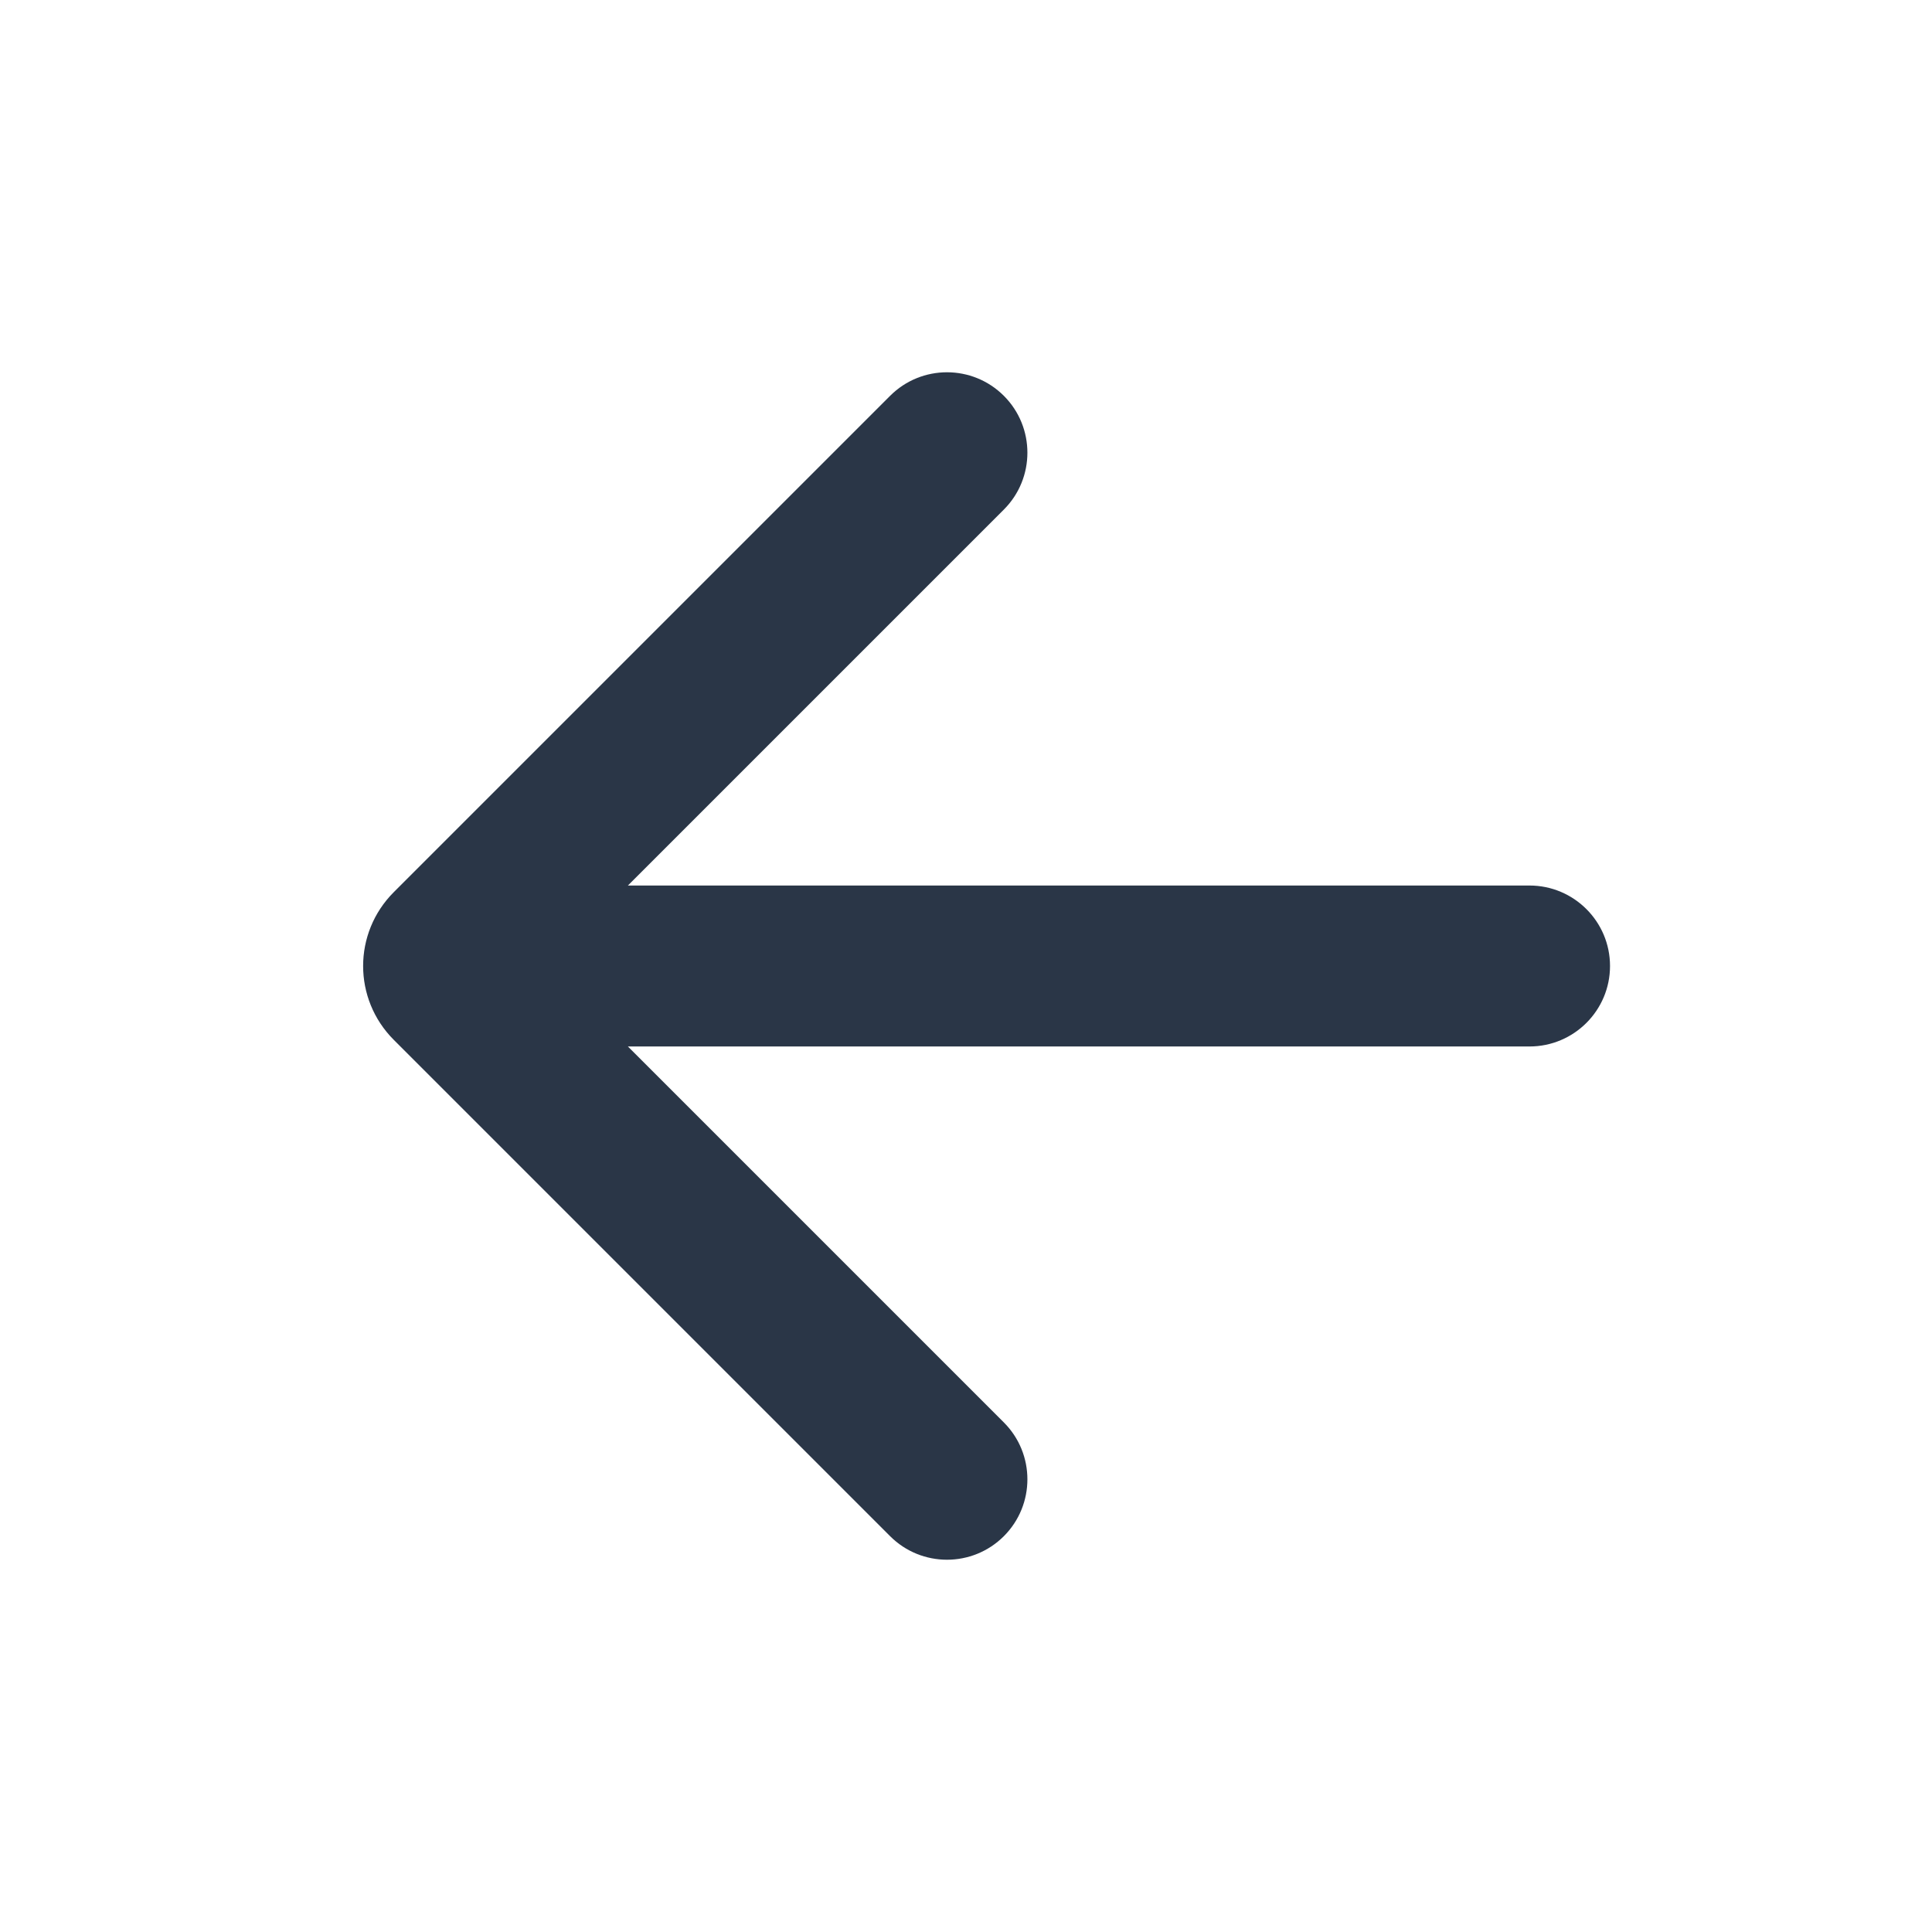
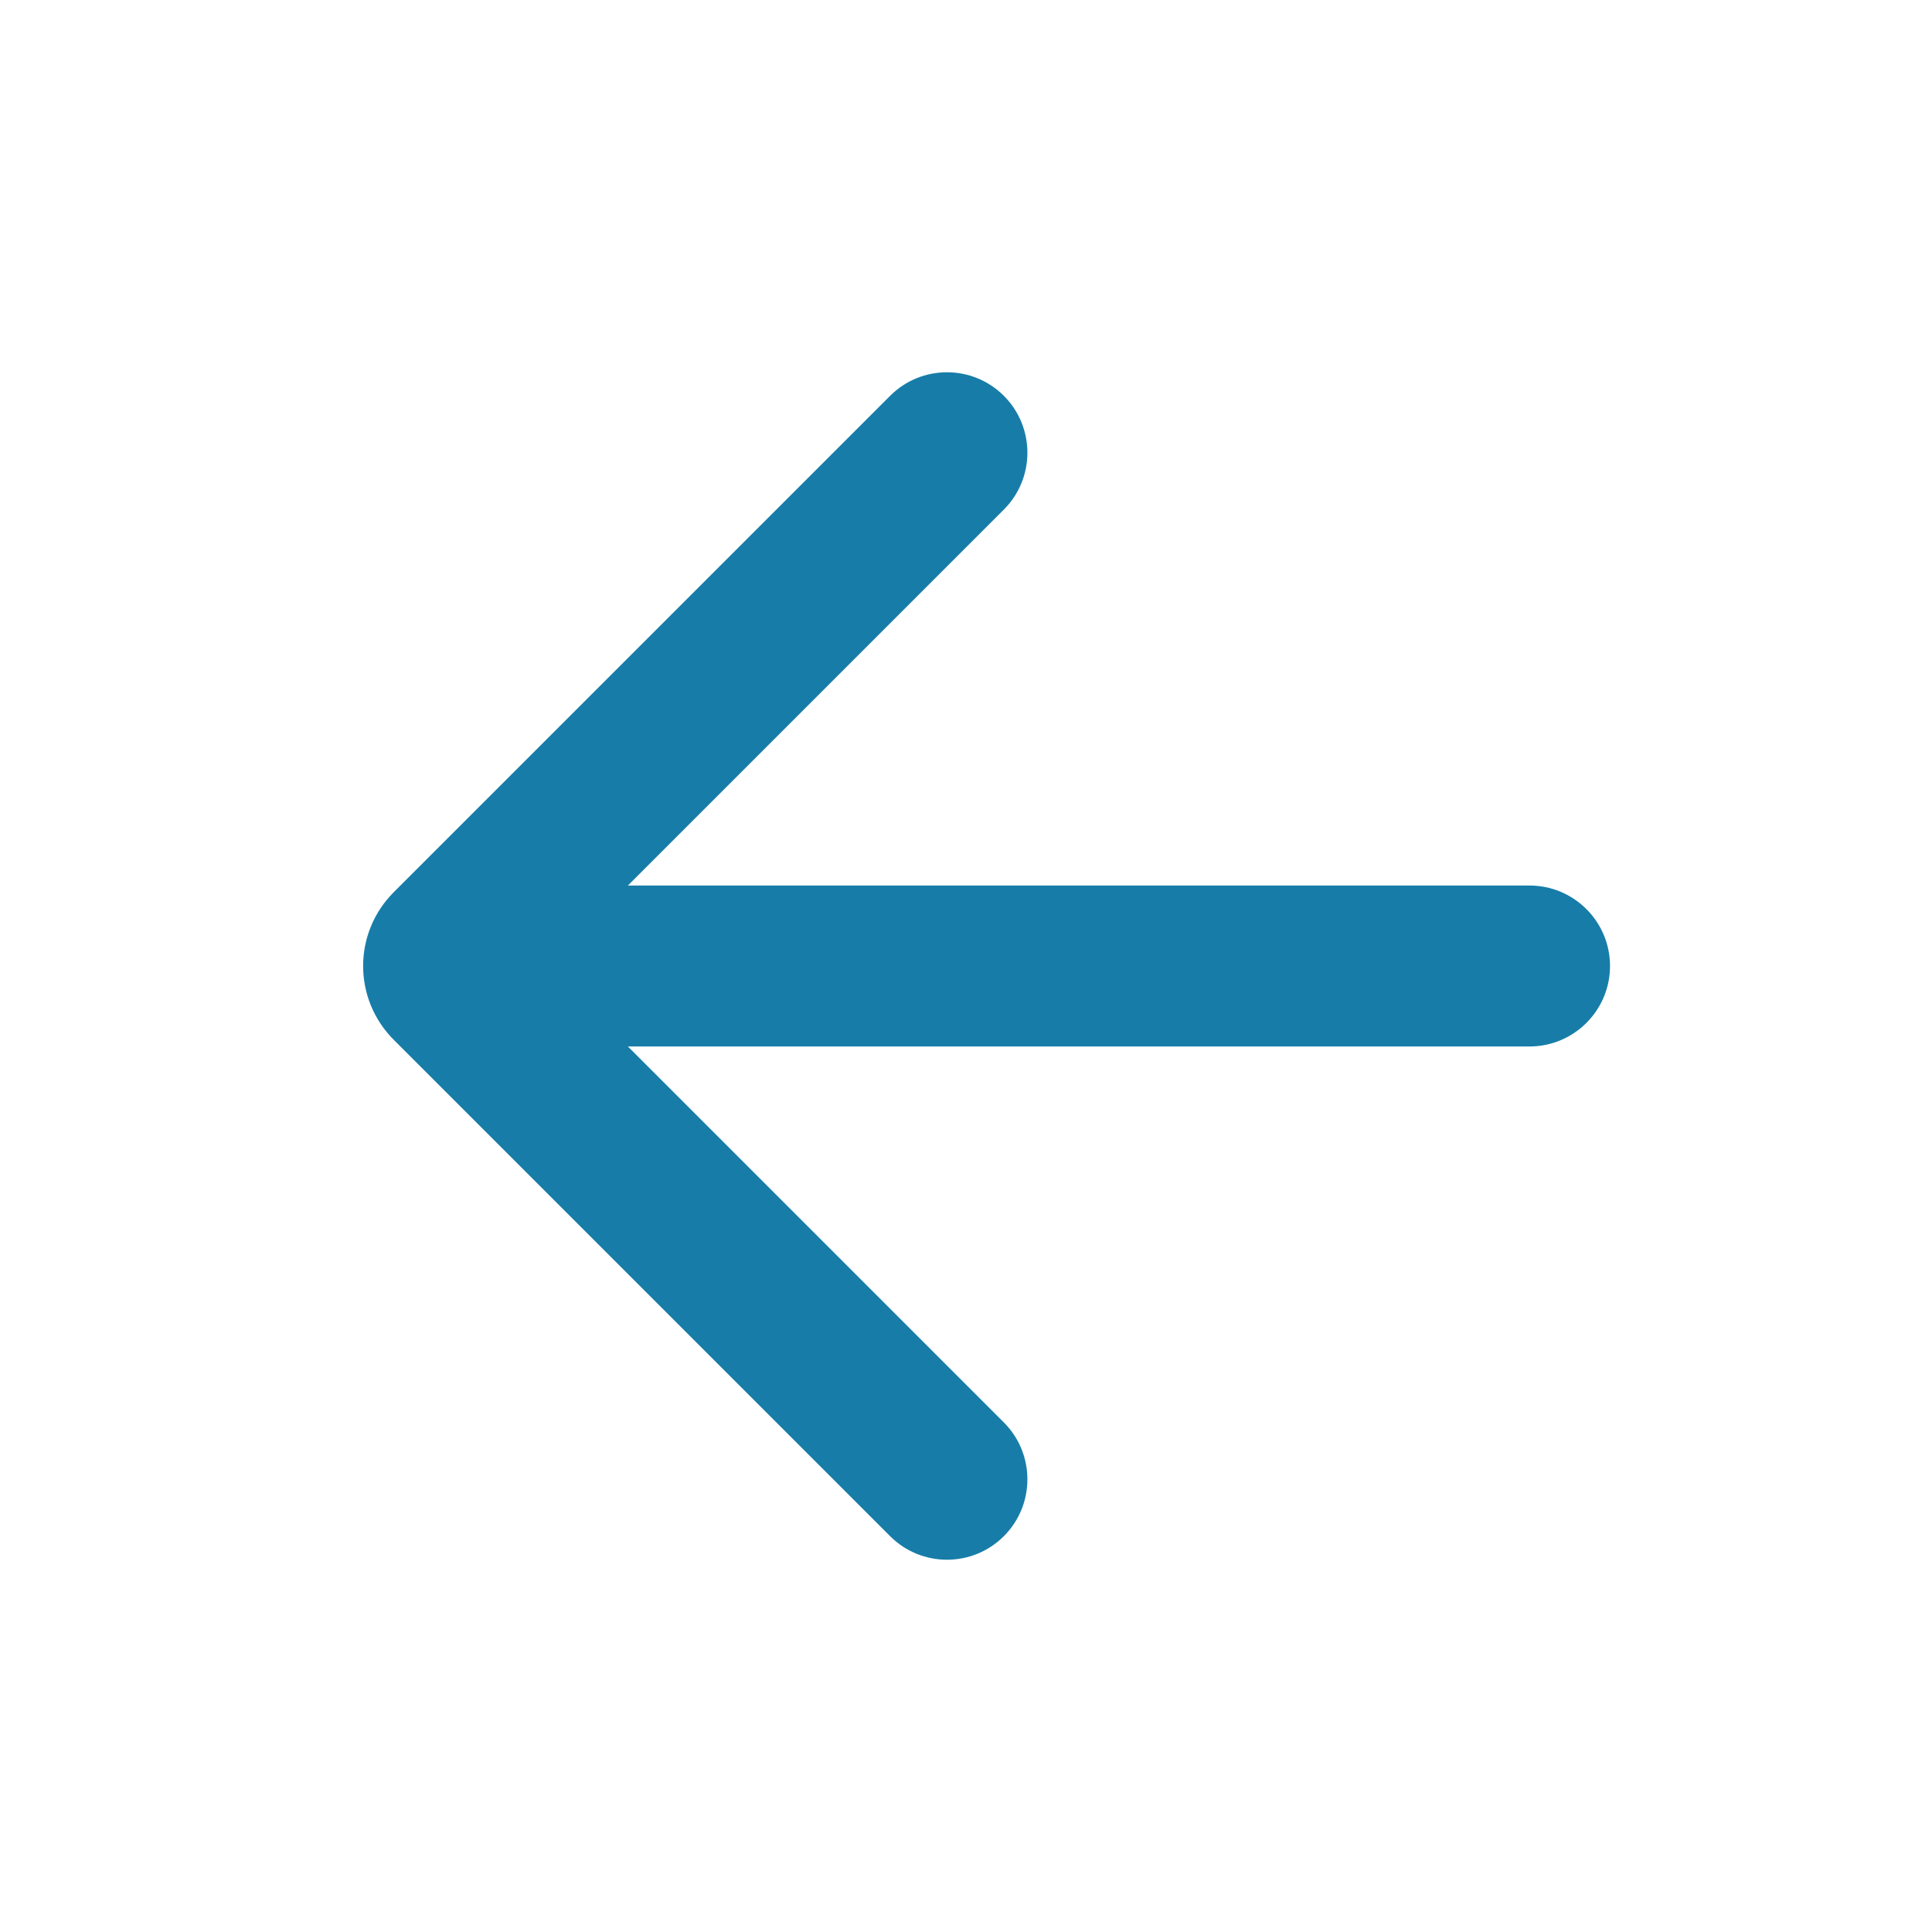
<svg xmlns="http://www.w3.org/2000/svg" width="32" height="32" viewBox="0 0 32 32" fill="none">
-   <path d="M10.4 14.667H25.333C26.069 14.667 26.667 15.264 26.667 16C26.667 16.736 26.069 17.333 25.333 17.333H10.4L16.627 23.56C17.147 24.08 17.147 24.924 16.627 25.444C16.107 25.964 15.263 25.964 14.743 25.444L6.523 17.224C5.845 16.546 5.845 15.454 6.523 14.776L14.743 6.556C15.263 6.036 16.107 6.036 16.627 6.556C17.147 7.076 17.147 7.92 16.627 8.44L10.4 14.667Z" fill="#2A3647" />
+   <path d="M10.4 14.667H25.333C26.069 14.667 26.667 15.264 26.667 16C26.667 16.736 26.069 17.333 25.333 17.333H10.4L16.627 23.56C17.147 24.08 17.147 24.924 16.627 25.444C16.107 25.964 15.263 25.964 14.743 25.444L6.523 17.224C5.845 16.546 5.845 15.454 6.523 14.776L14.743 6.556C15.263 6.036 16.107 6.036 16.627 6.556C17.147 7.076 17.147 7.92 16.627 8.44L10.4 14.667Z" fill="#177DA8" />
</svg>
